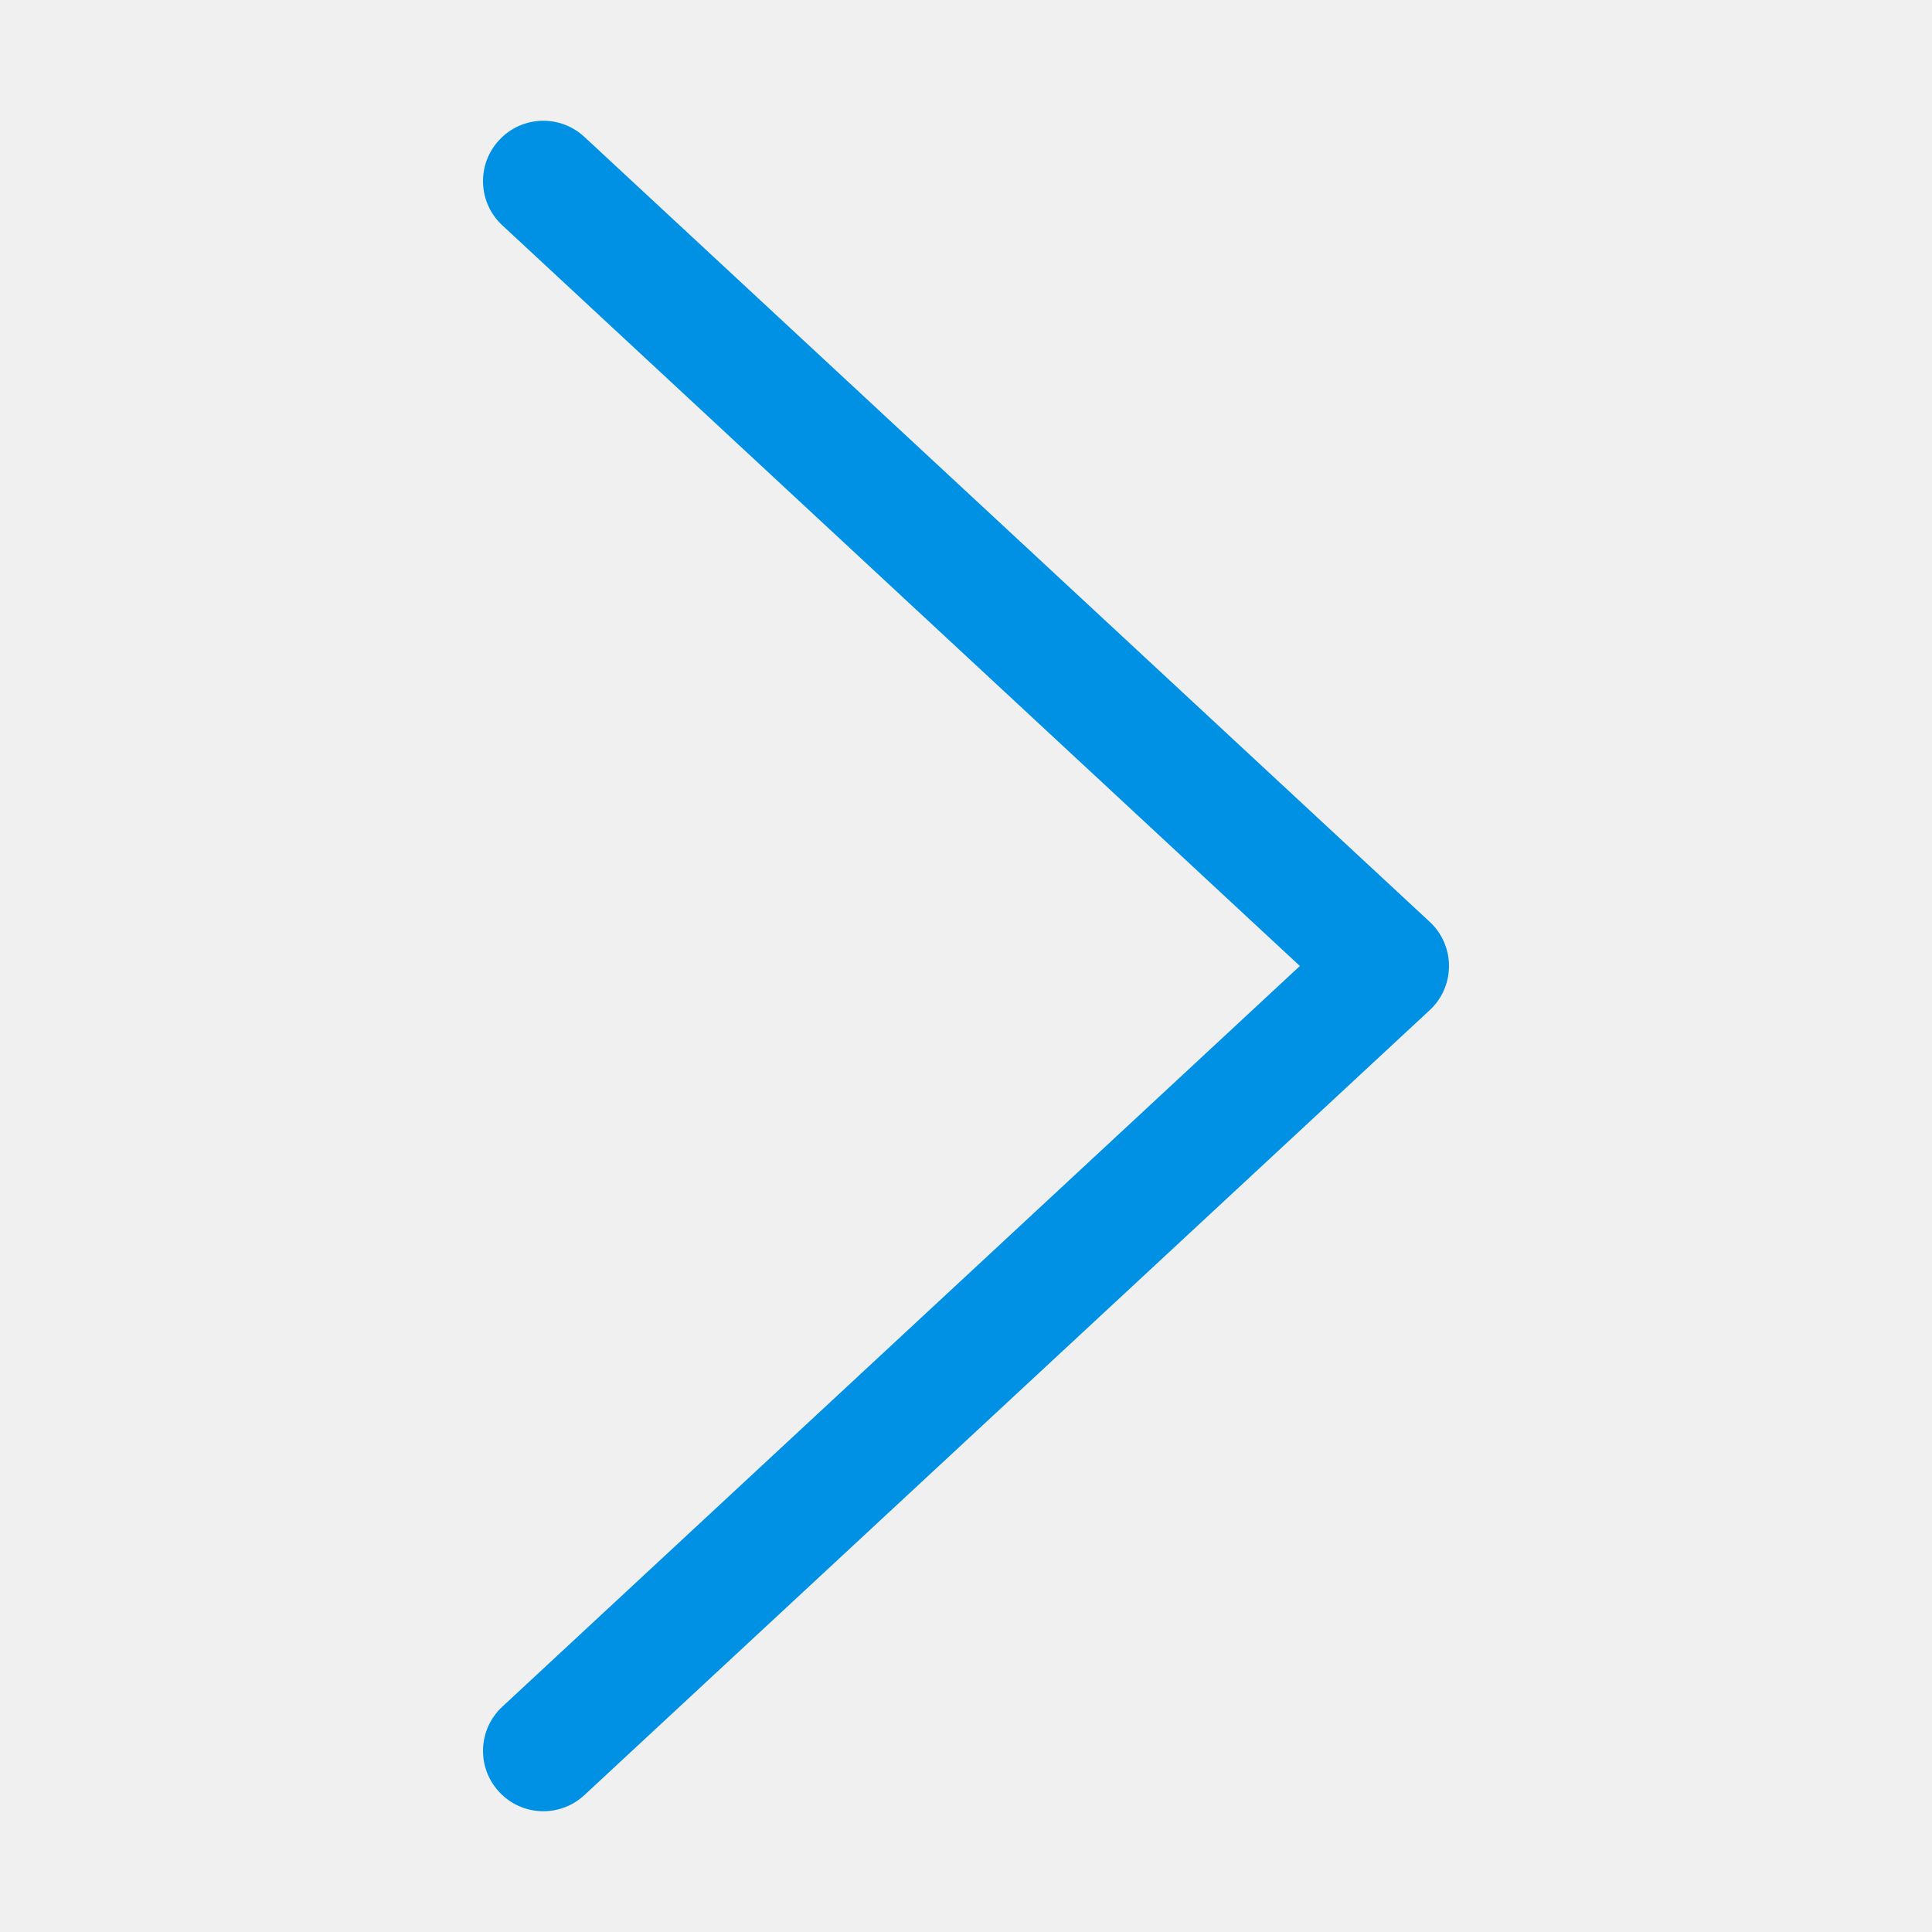
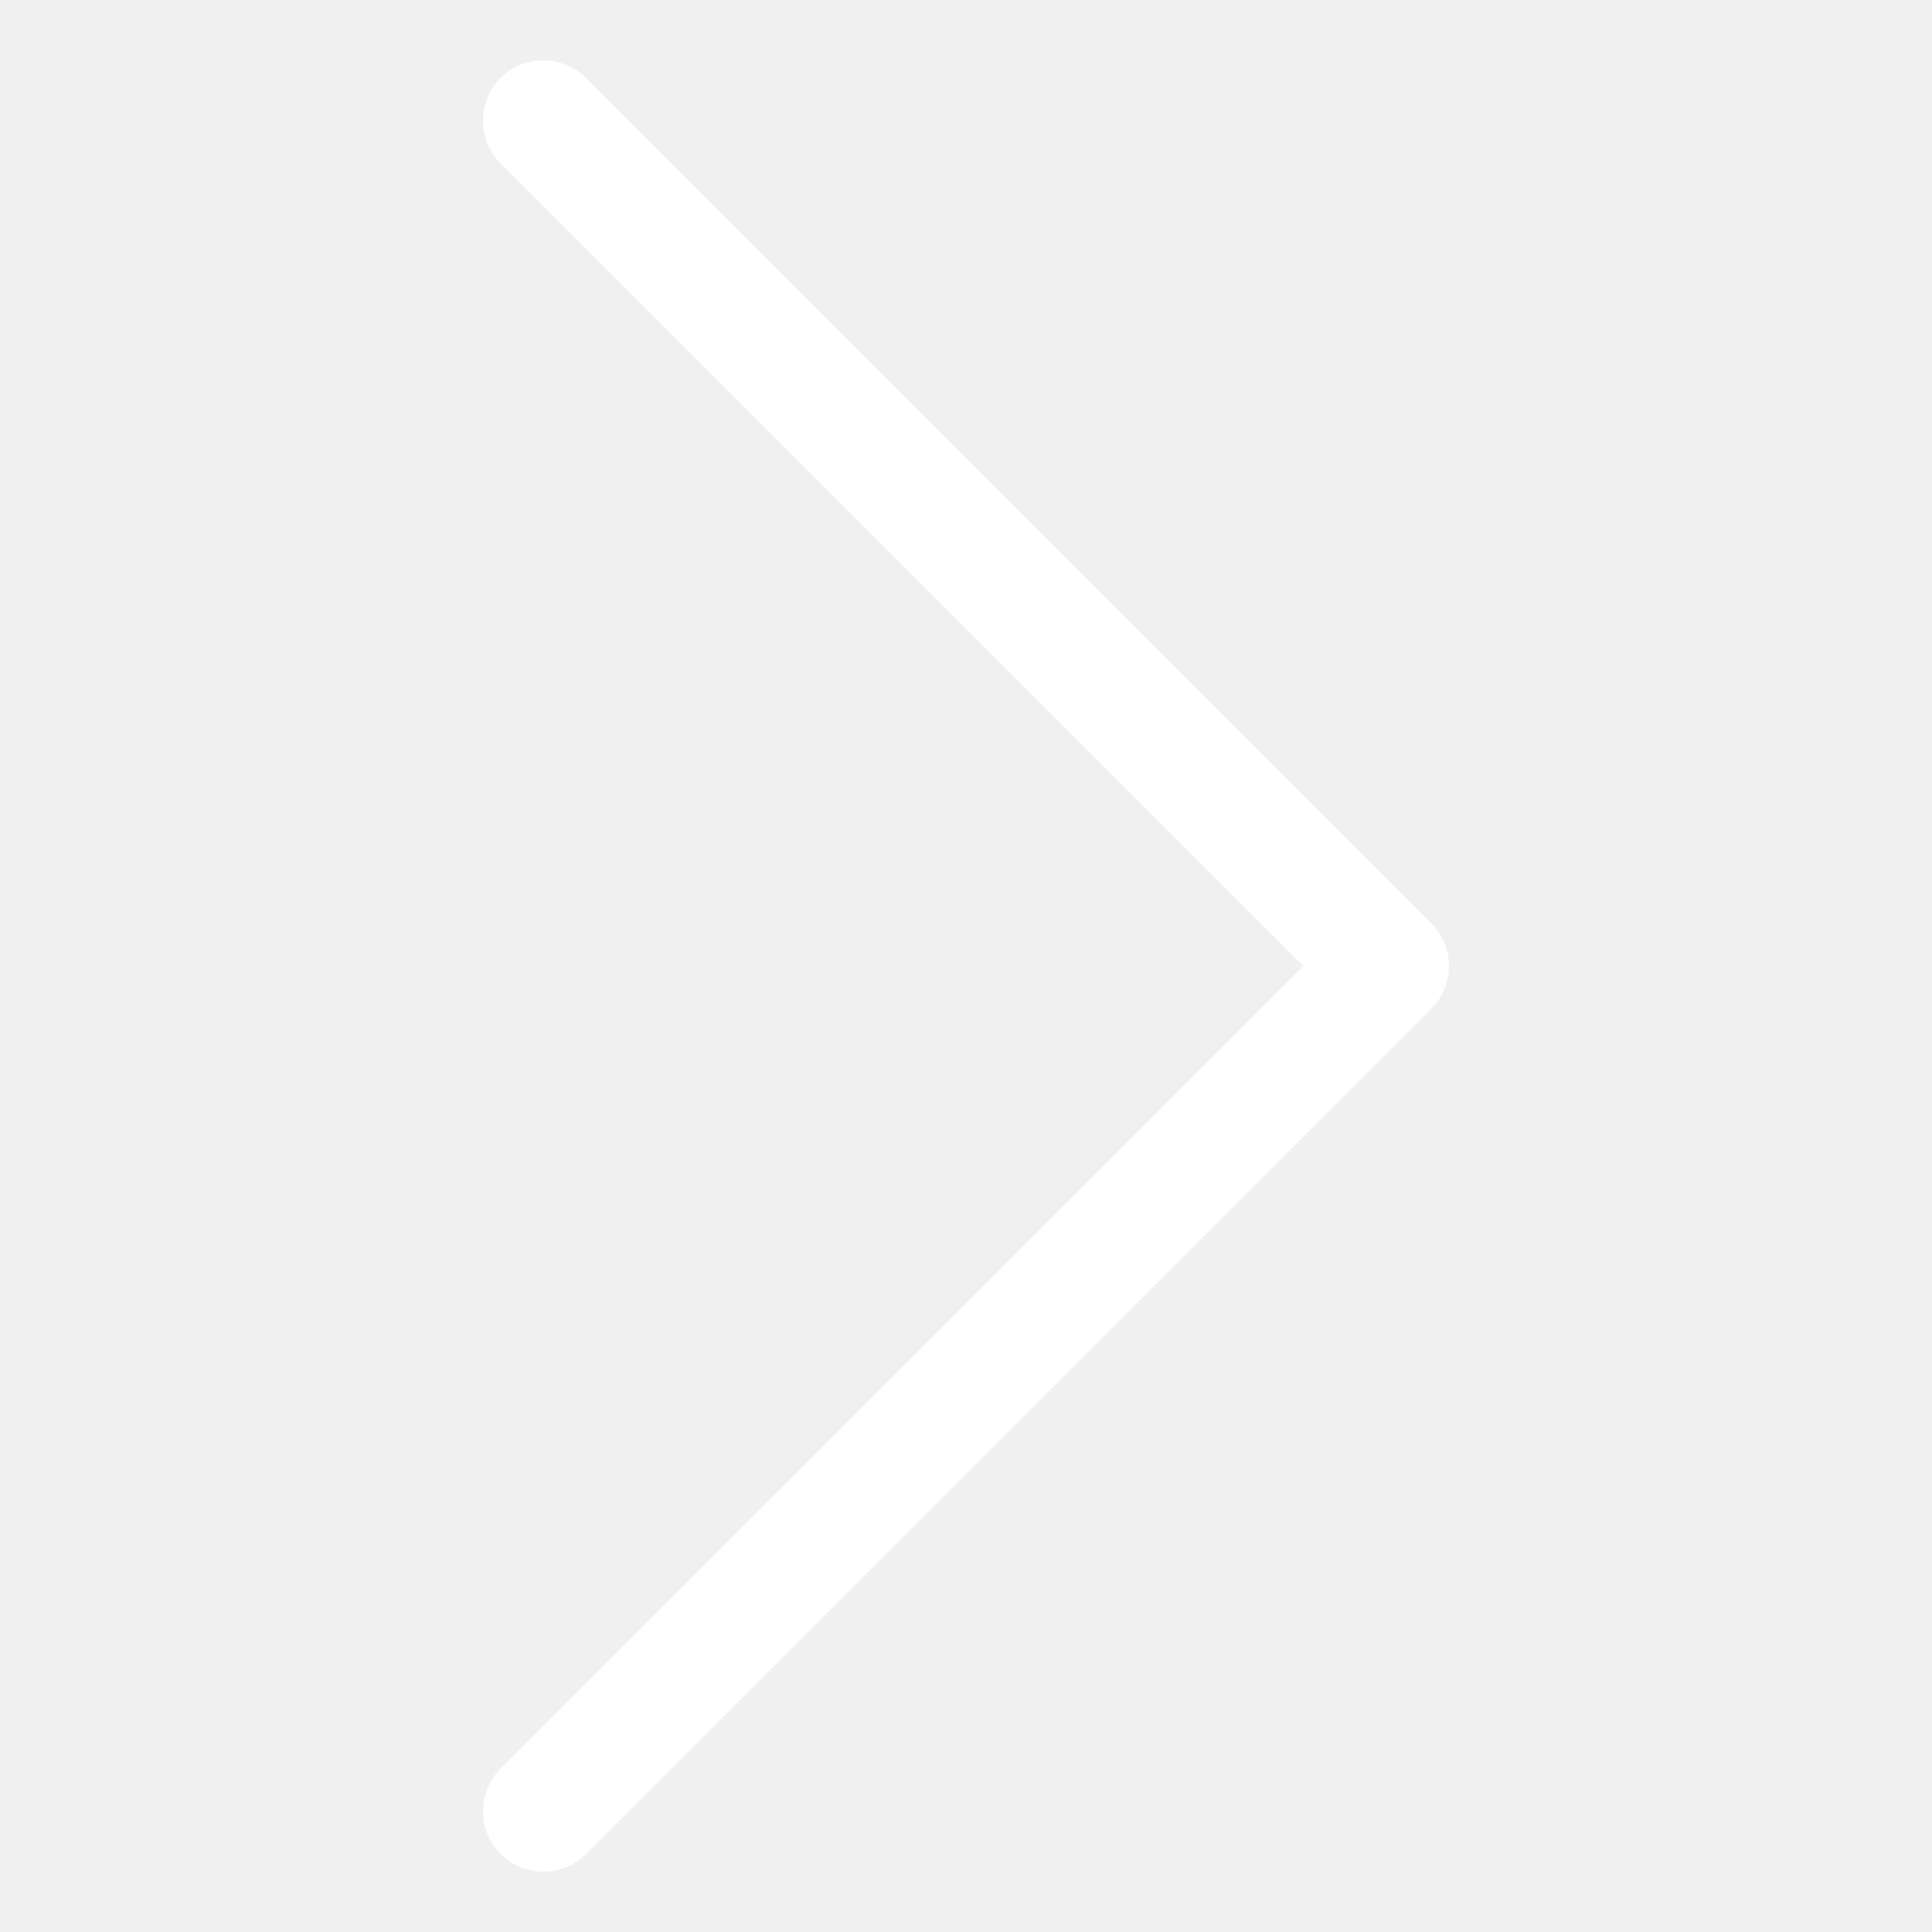
<svg xmlns="http://www.w3.org/2000/svg" width="16" height="16" viewBox="0 0 16 16" fill="none">
-   <path fill-rule="evenodd" clip-rule="evenodd" d="M4.134 14.84C3.946 14.638 3.957 14.322 4.16 14.134L10.765 8L4.16 1.866C3.957 1.678 3.946 1.362 4.134 1.16C4.322 0.957 4.638 0.946 4.84 1.134L11.84 7.634C11.942 7.728 12 7.861 12 8C12 8.139 11.942 8.272 11.84 8.366L4.84 14.866C4.638 15.054 4.322 15.043 4.134 14.84Z" fill="#0091E4" />
+   <path fill-rule="evenodd" clip-rule="evenodd" d="M4.146 15.354C3.951 15.158 3.951 14.842 4.146 14.646L10.793 8L4.146 1.354C3.951 1.158 3.951 0.842 4.146 0.646C4.342 0.451 4.658 0.451 4.854 0.646L11.854 7.646C12.049 7.842 12.049 8.158 11.854 8.354L4.854 15.354C4.658 15.549 4.342 15.549 4.146 15.354Z" fill="white" />
</svg>
